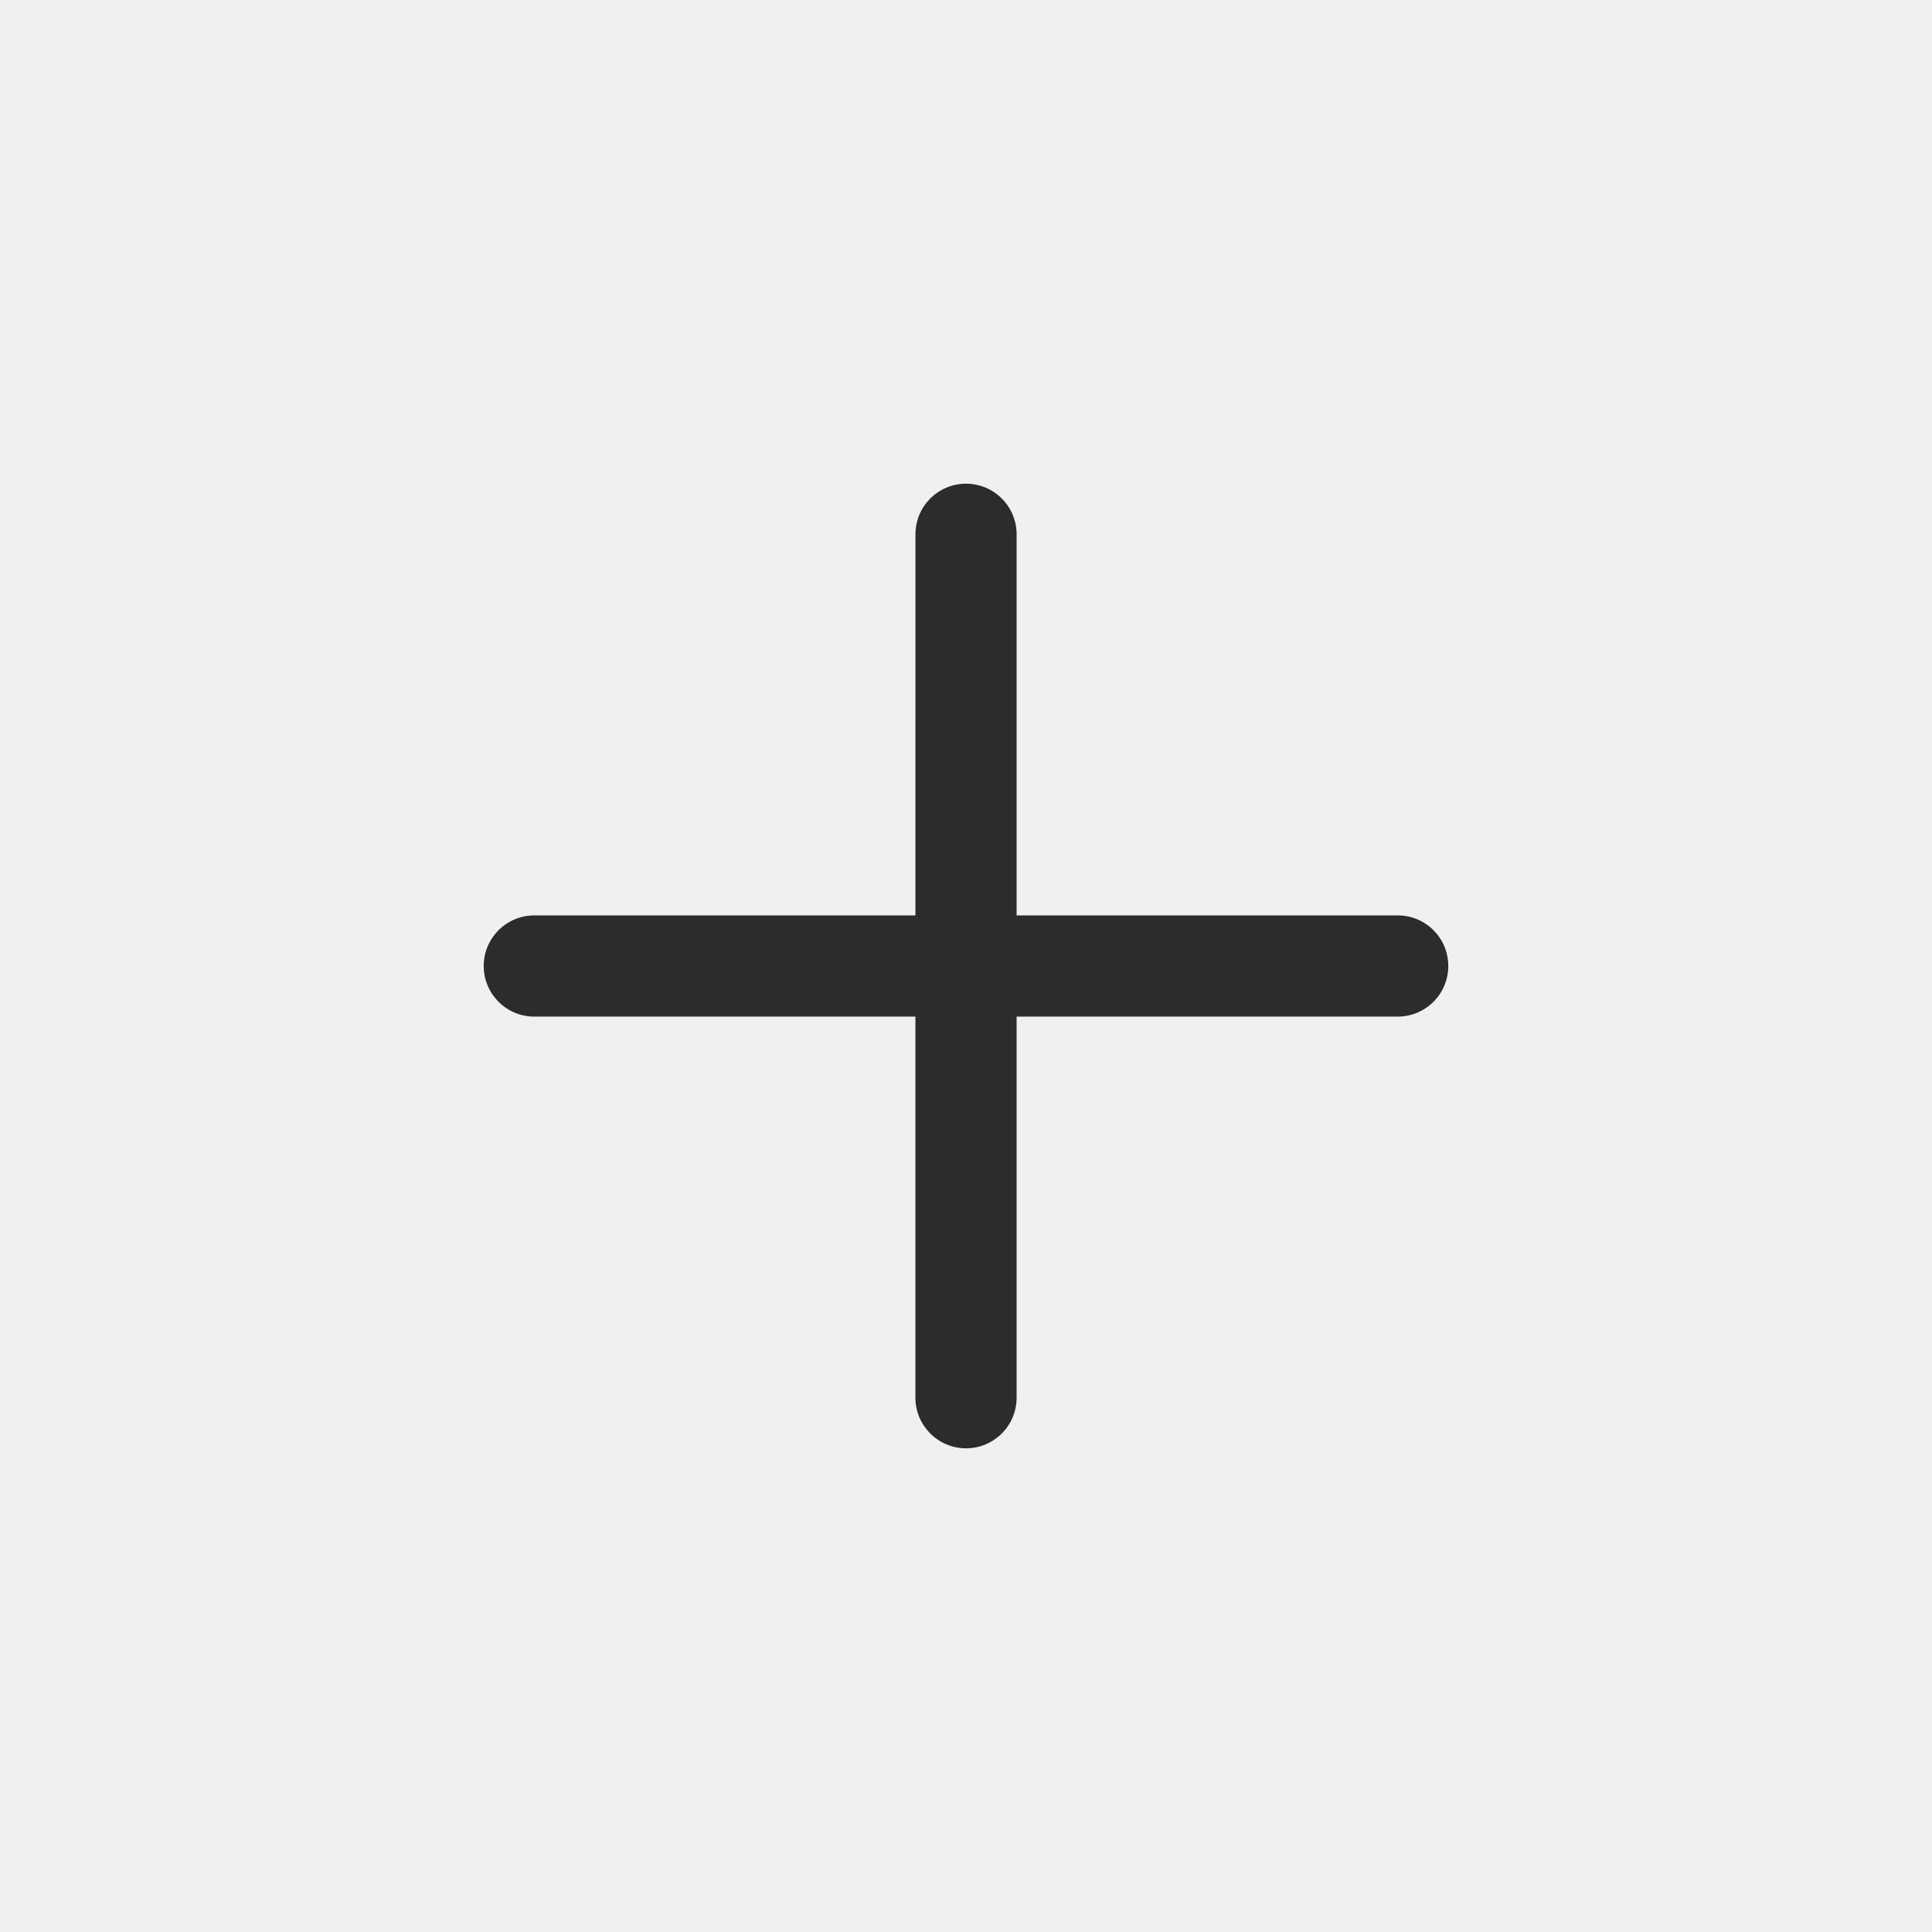
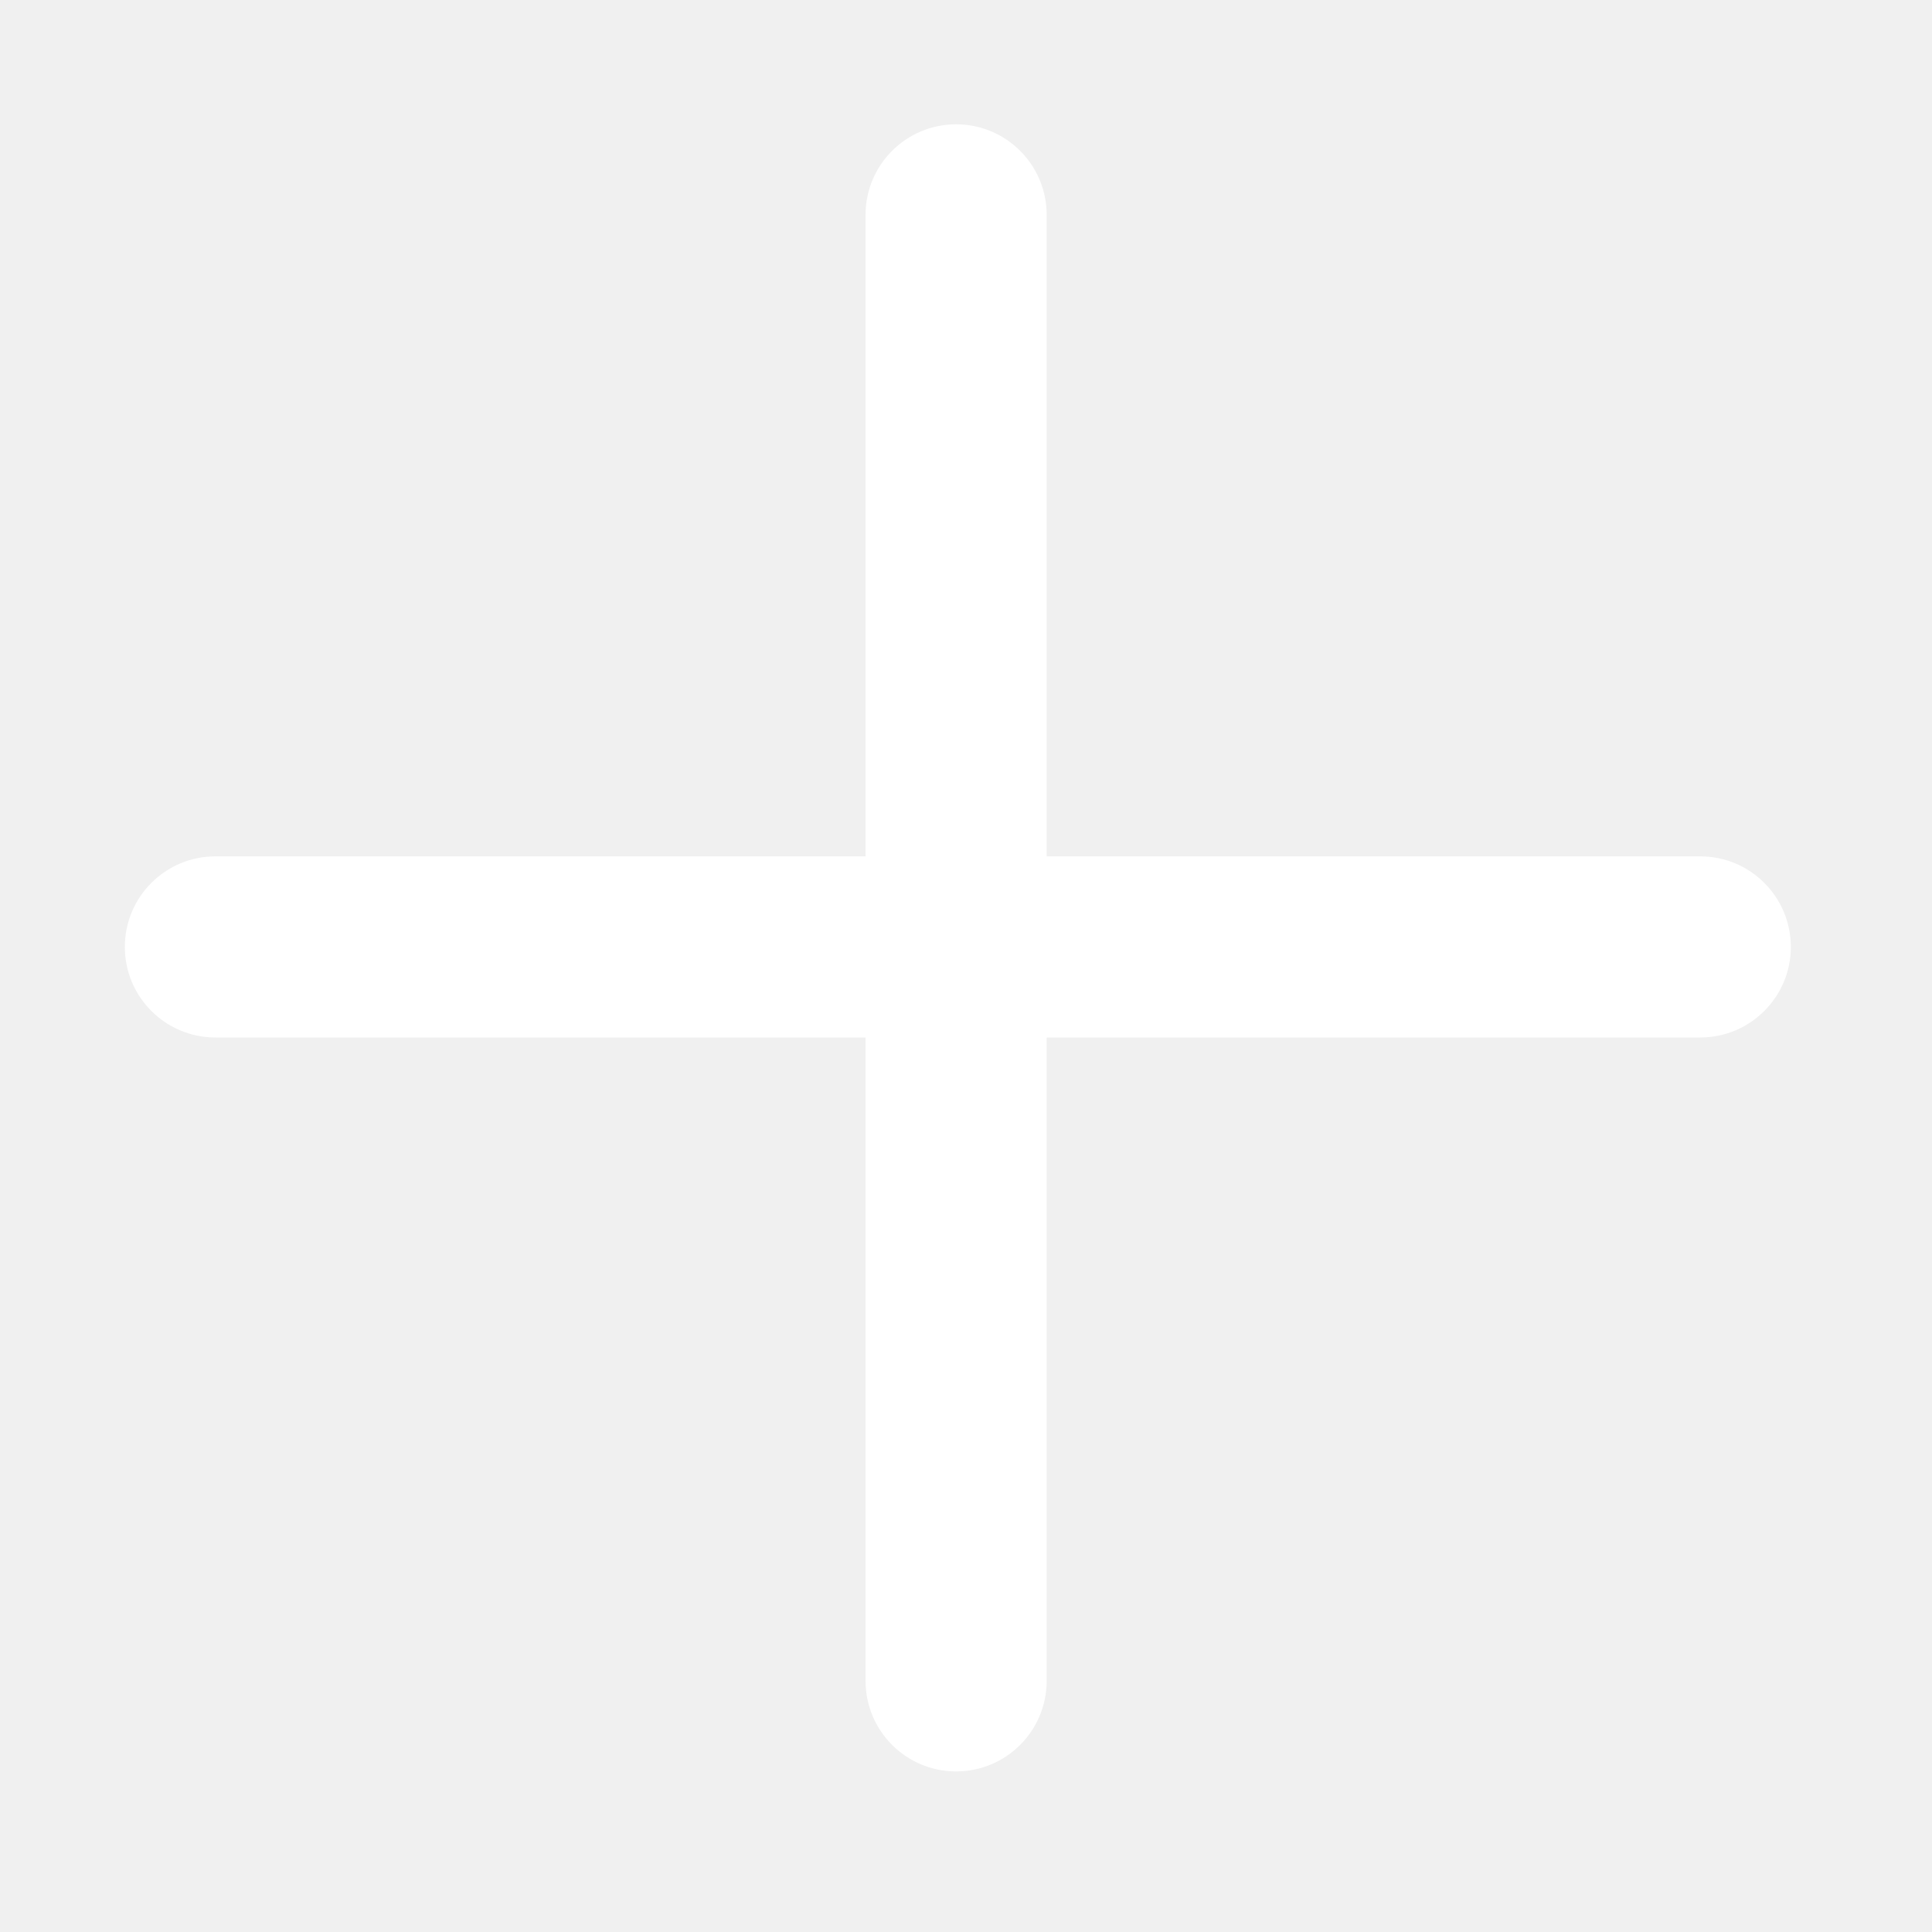
- <svg xmlns="http://www.w3.org/2000/svg" t="1604543588951" class="icon" viewBox="0 0 1024 1024" version="1.1" p-id="6352" width="32" height="32">
+ <svg xmlns="http://www.w3.org/2000/svg" t="1629445698832" class="icon" viewBox="0 0 1024 1024" version="1.1" p-id="2079" width="200" height="200">
  <defs>
    <style type="text/css" />
  </defs>
-   <path d="M740.828 485.179 538.82 485.179 538.82 283.186c0-14.816-11.989-26.821-26.821-26.821-14.769 0-26.79 12.004-26.79 26.821l-0.013 201.993L283.201 485.179c-14.801 0-26.821 12.02-26.821 26.821 0 14.816 12.02 26.82 26.821 26.82l201.991 0-0.013 201.995c0 14.8 12.051 26.822 26.821 26.822 14.832 0 26.821-12.022 26.821-26.822L538.82 538.82l201.979 0c14.832 0 26.821-12.003 26.821-26.82S755.631 485.179 740.828 485.179z" p-id="6353" fill="#2c2c2c" />
+   <path d="M554.76 549.889v341c0 26.51-21.491 48-48 48-26.51 0-48-21.49-48-48v-341H114.172c-26.51 0-48-21.49-48-48s21.49-48 48-48H458.76v-340c0-26.51 21.49-48 48-48s48 21.49 48 48v340h346.414c26.51 0 48 21.49 48 48s-21.49 48-48 48H554.76z" p-id="2080" fill="#ffffff" />
</svg>
